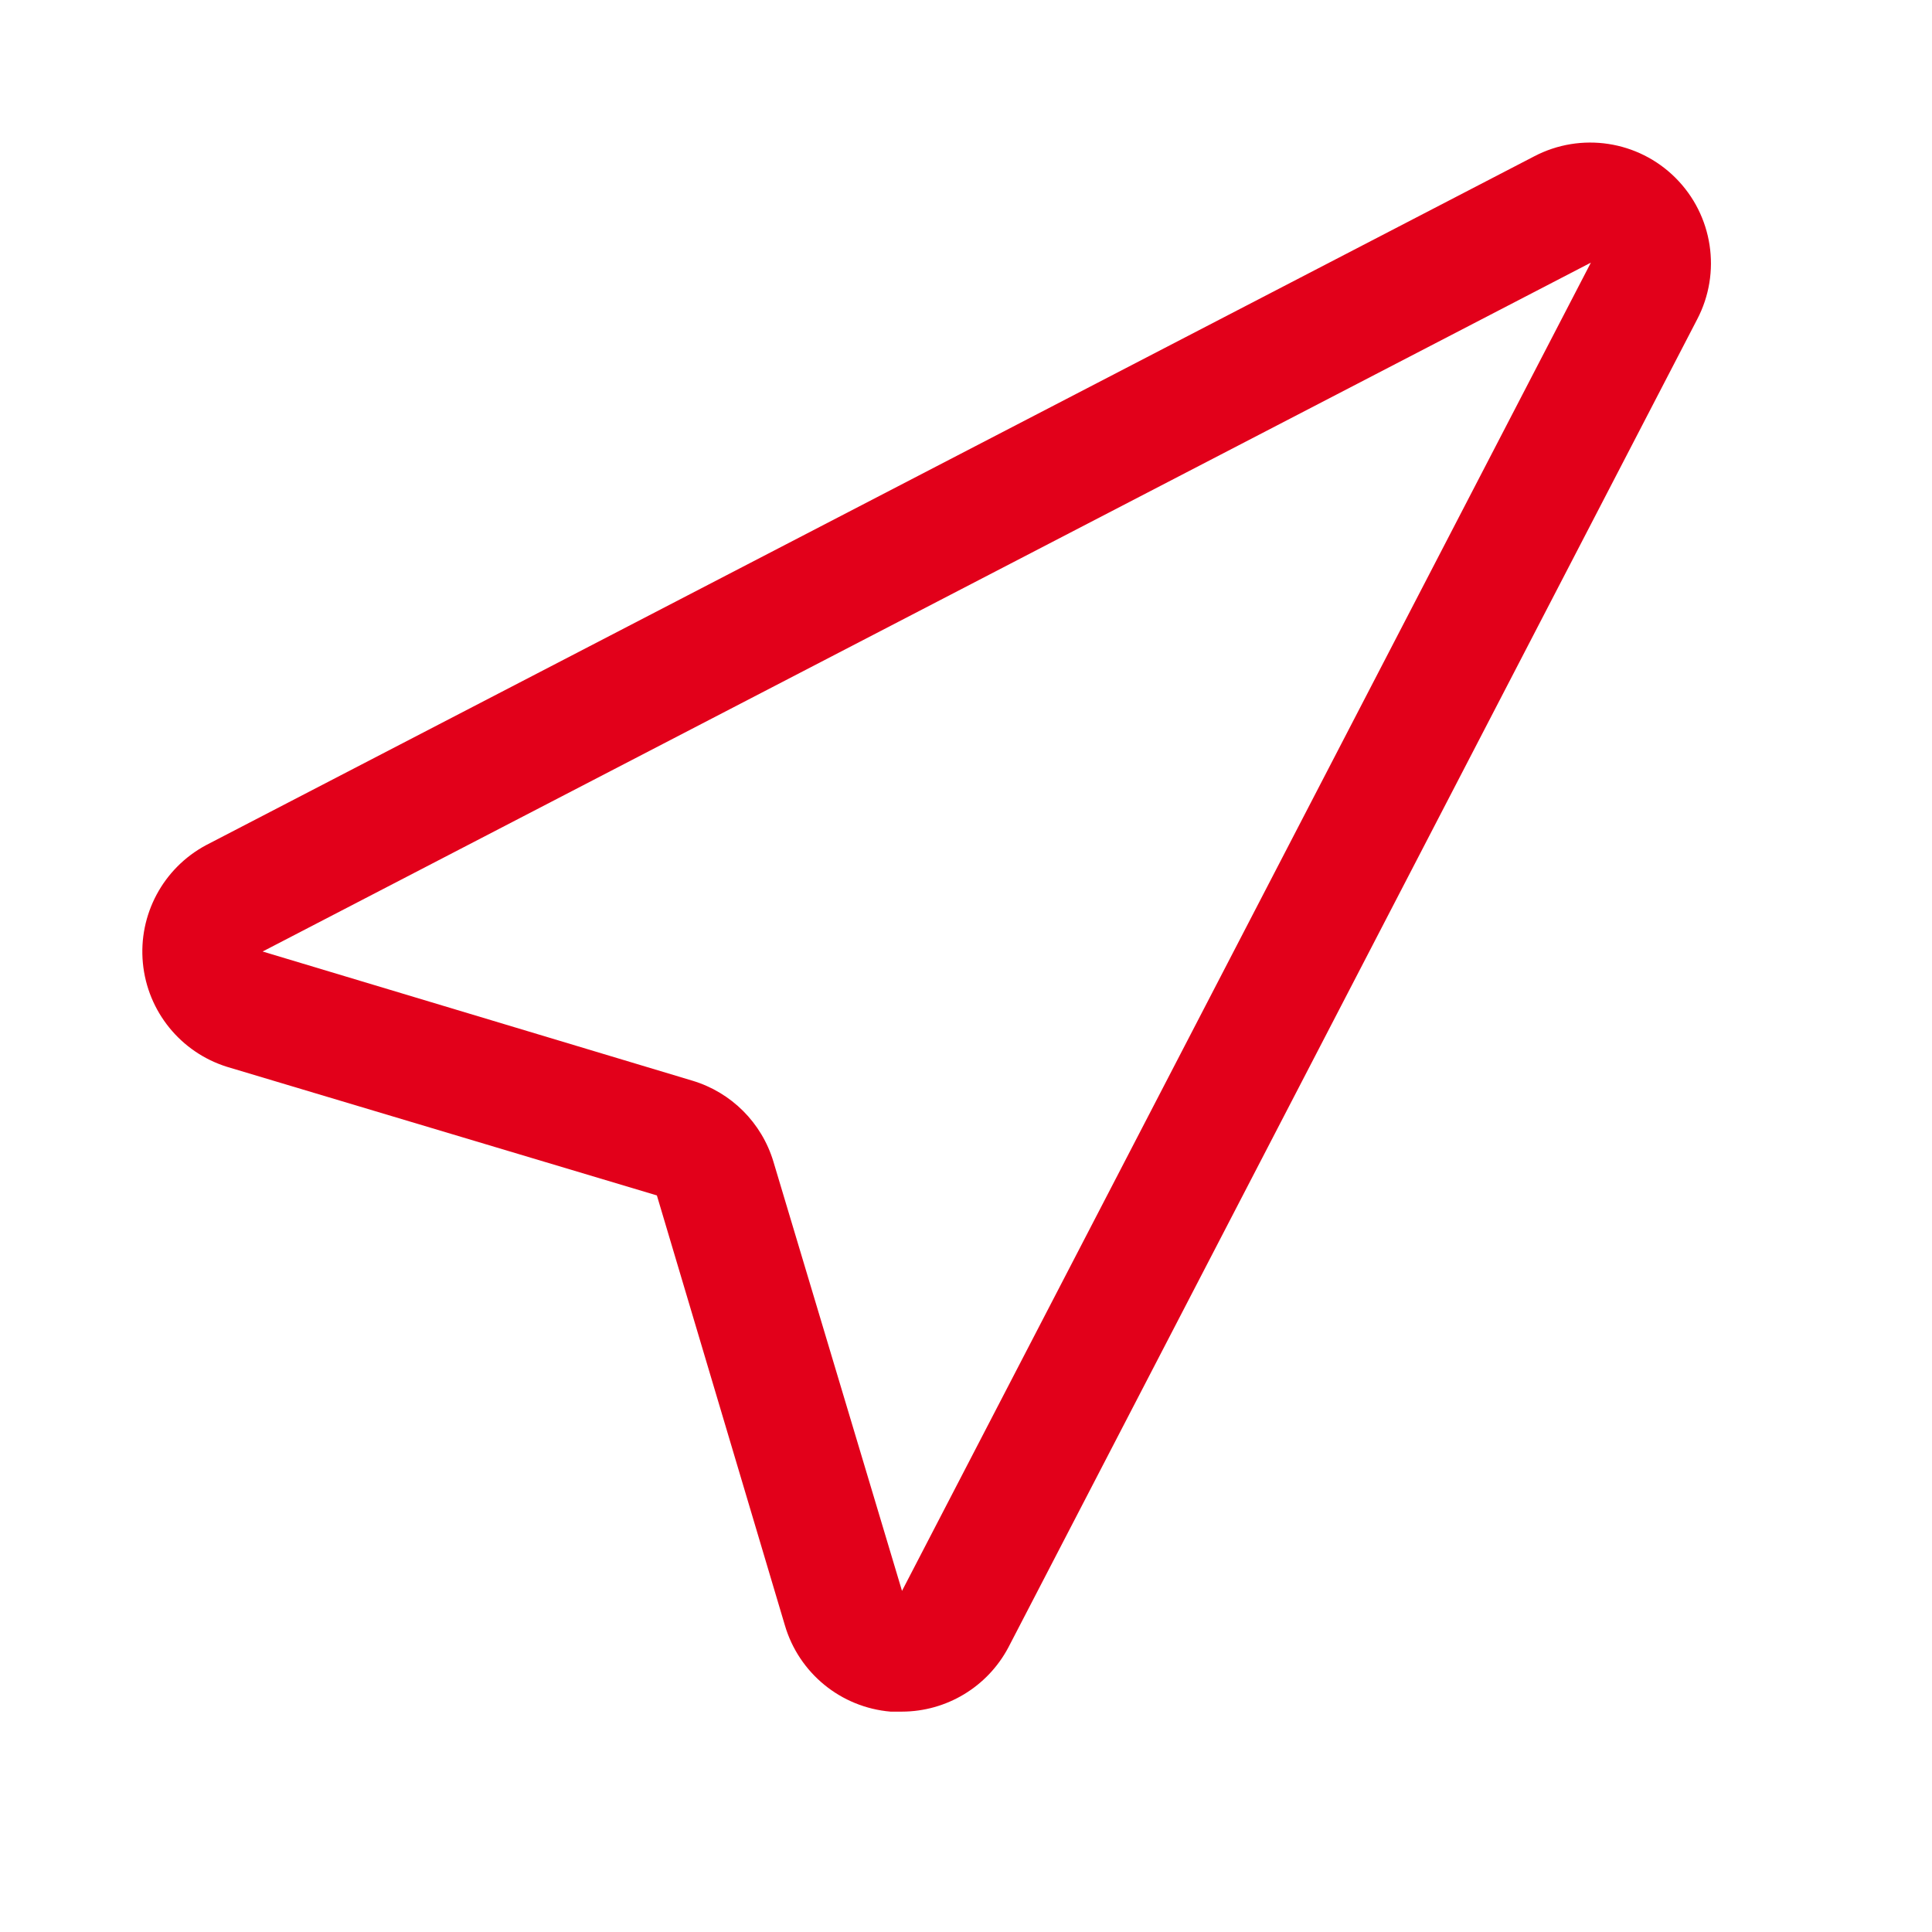
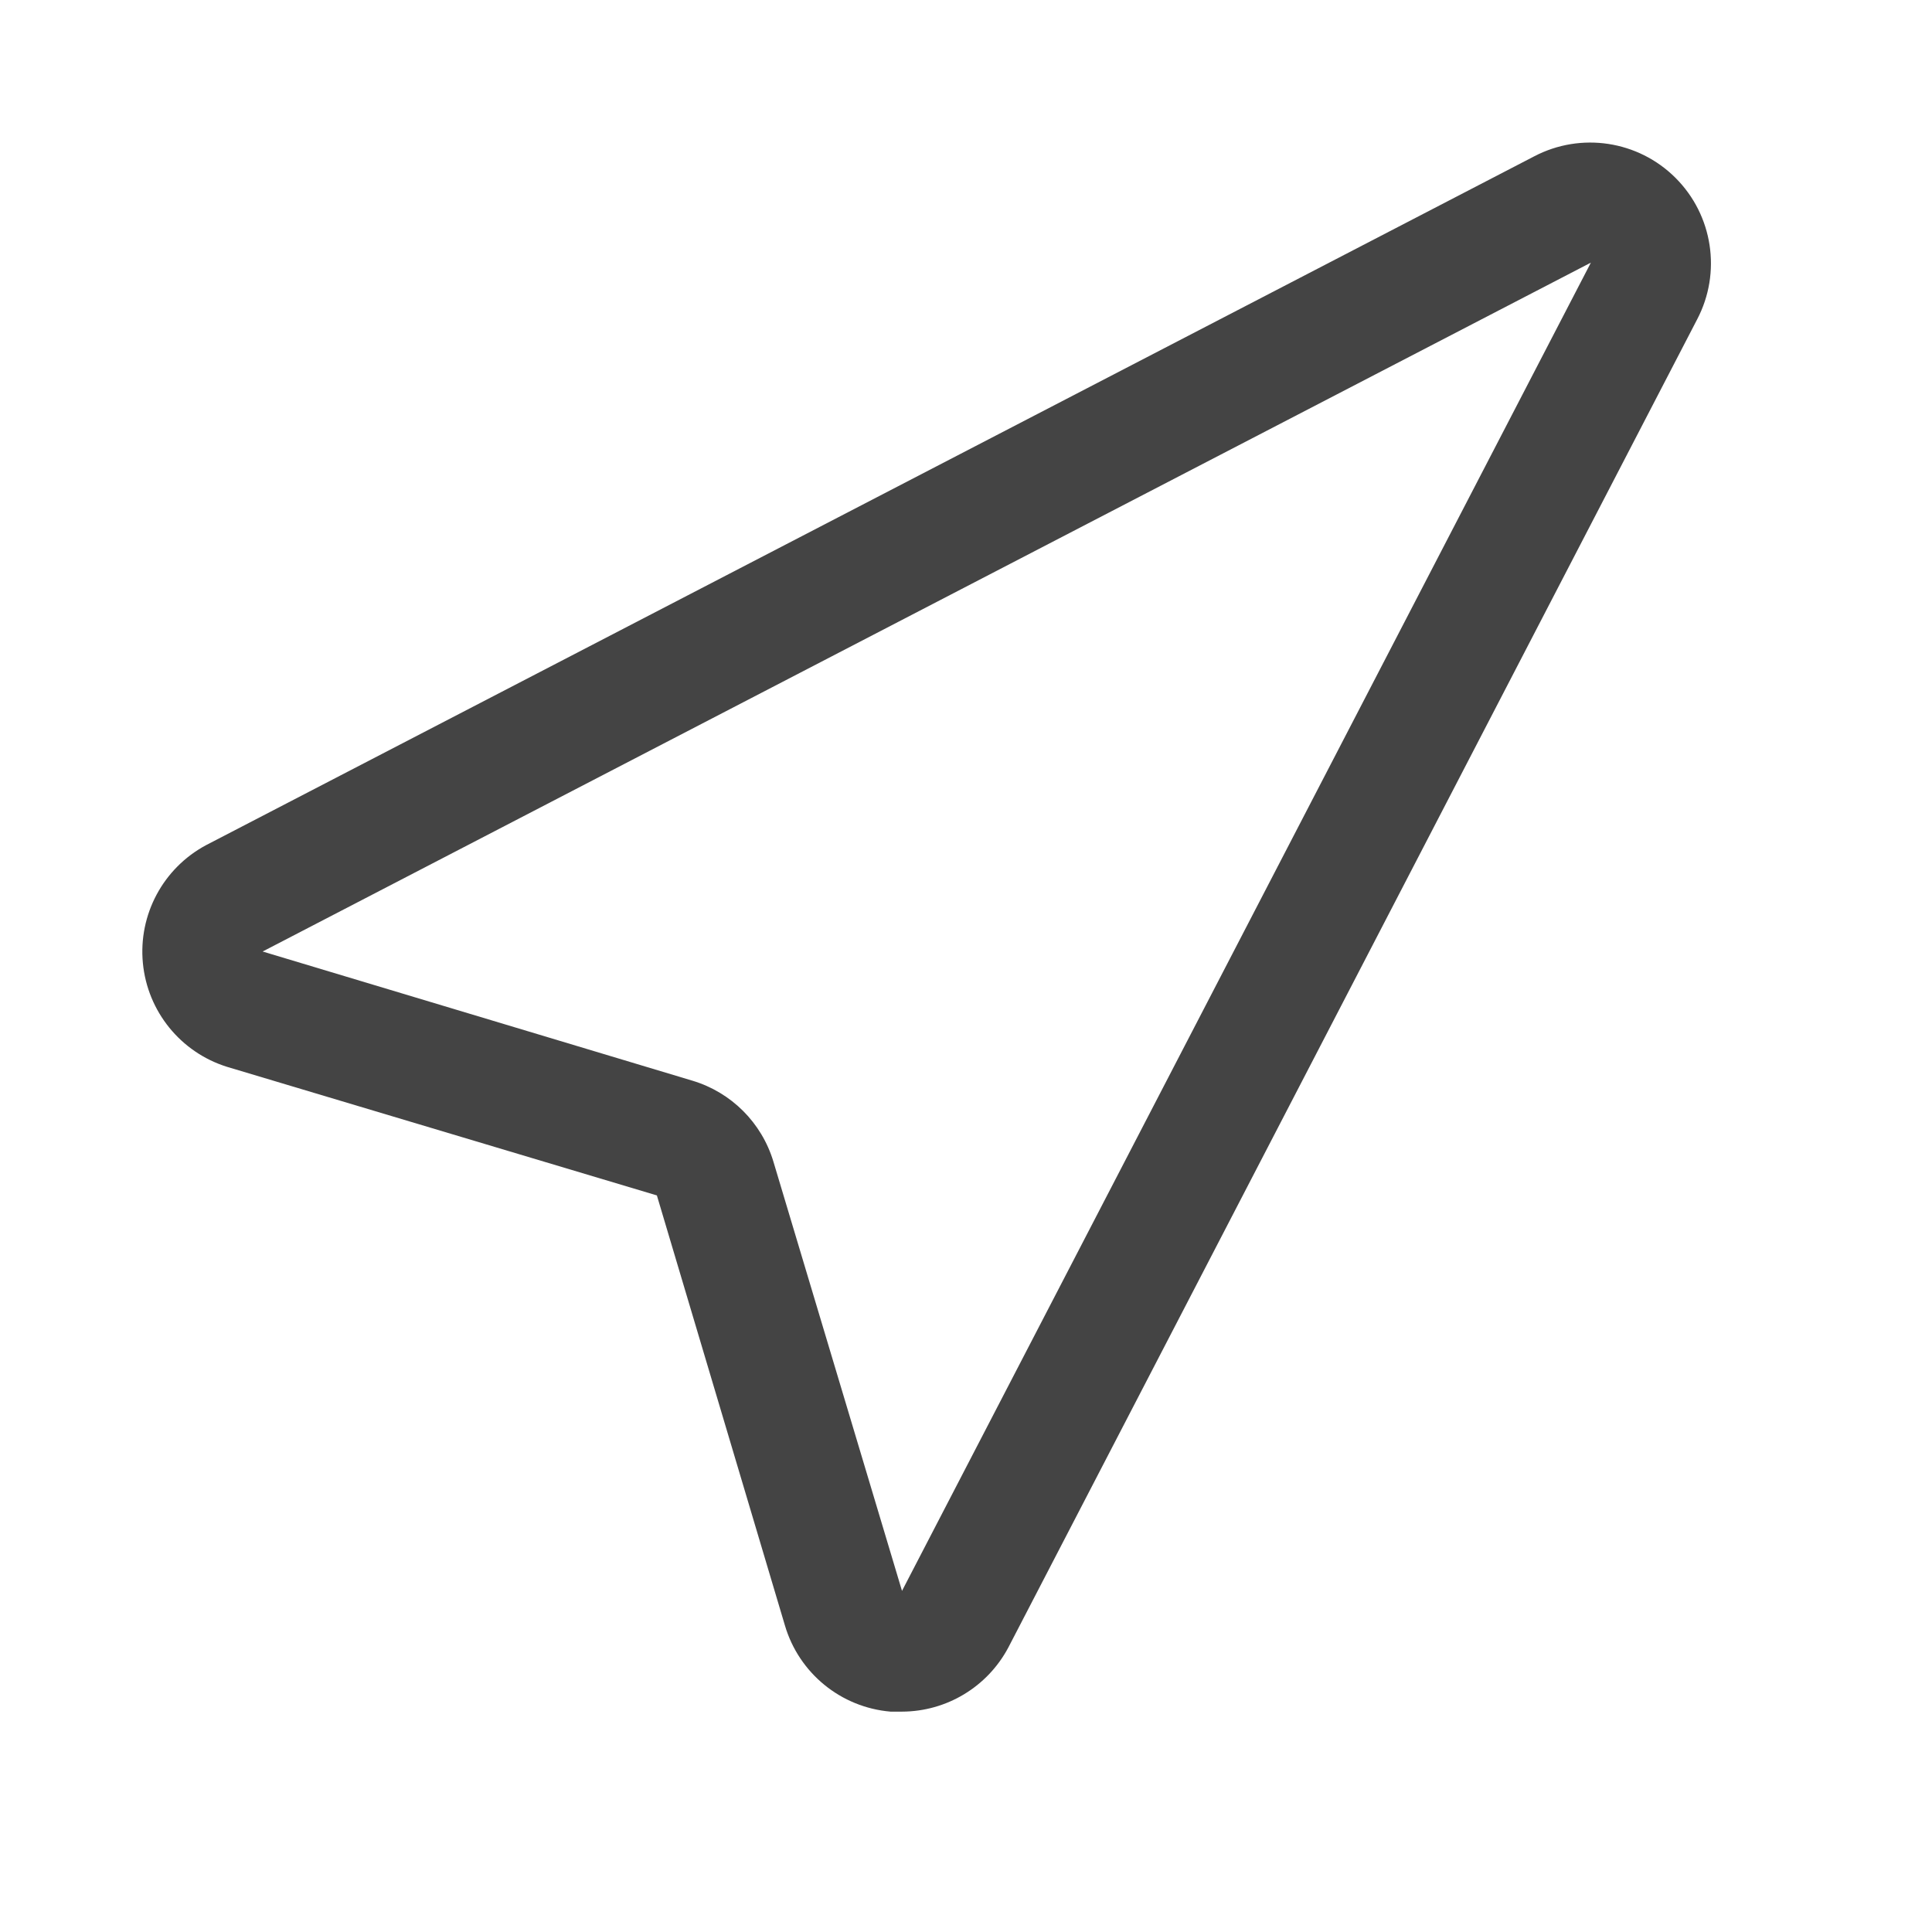
- <svg xmlns="http://www.w3.org/2000/svg" id="Icons" width="32" height="32" viewBox="0 0 32 32">
+ <svg xmlns="http://www.w3.org/2000/svg" id="Icons" viewBox="0 0 32 32">
  <g id="Get_Location" data-name="Get Location">
-     <path d="M14.94,28.35h-.19A2,2,0,0,1,13,26.92h0L10.88,19.8,3.76,17.67A2,2,0,0,1,3.41,14l22-11.41a2,2,0,0,1,2.7,2.7l-11.41,22A2,2,0,0,1,14.94,28.35Zm0-2h0l11.41-22-22,11.41,7.12,2.14a2,2,0,0,1,1.34,1.34Z" style="fill:#e2001a" />
+     <path d="M14.94,28.35h-.19A2,2,0,0,1,13,26.92h0L10.88,19.8,3.76,17.67A2,2,0,0,1,3.41,14l22-11.41a2,2,0,0,1,2.7,2.7l-11.41,22A2,2,0,0,1,14.94,28.35Zm0-2h0l11.41-22-22,11.41,7.12,2.14a2,2,0,0,1,1.34,1.34Z" style="fill:#444" />
  </g>
</svg>
